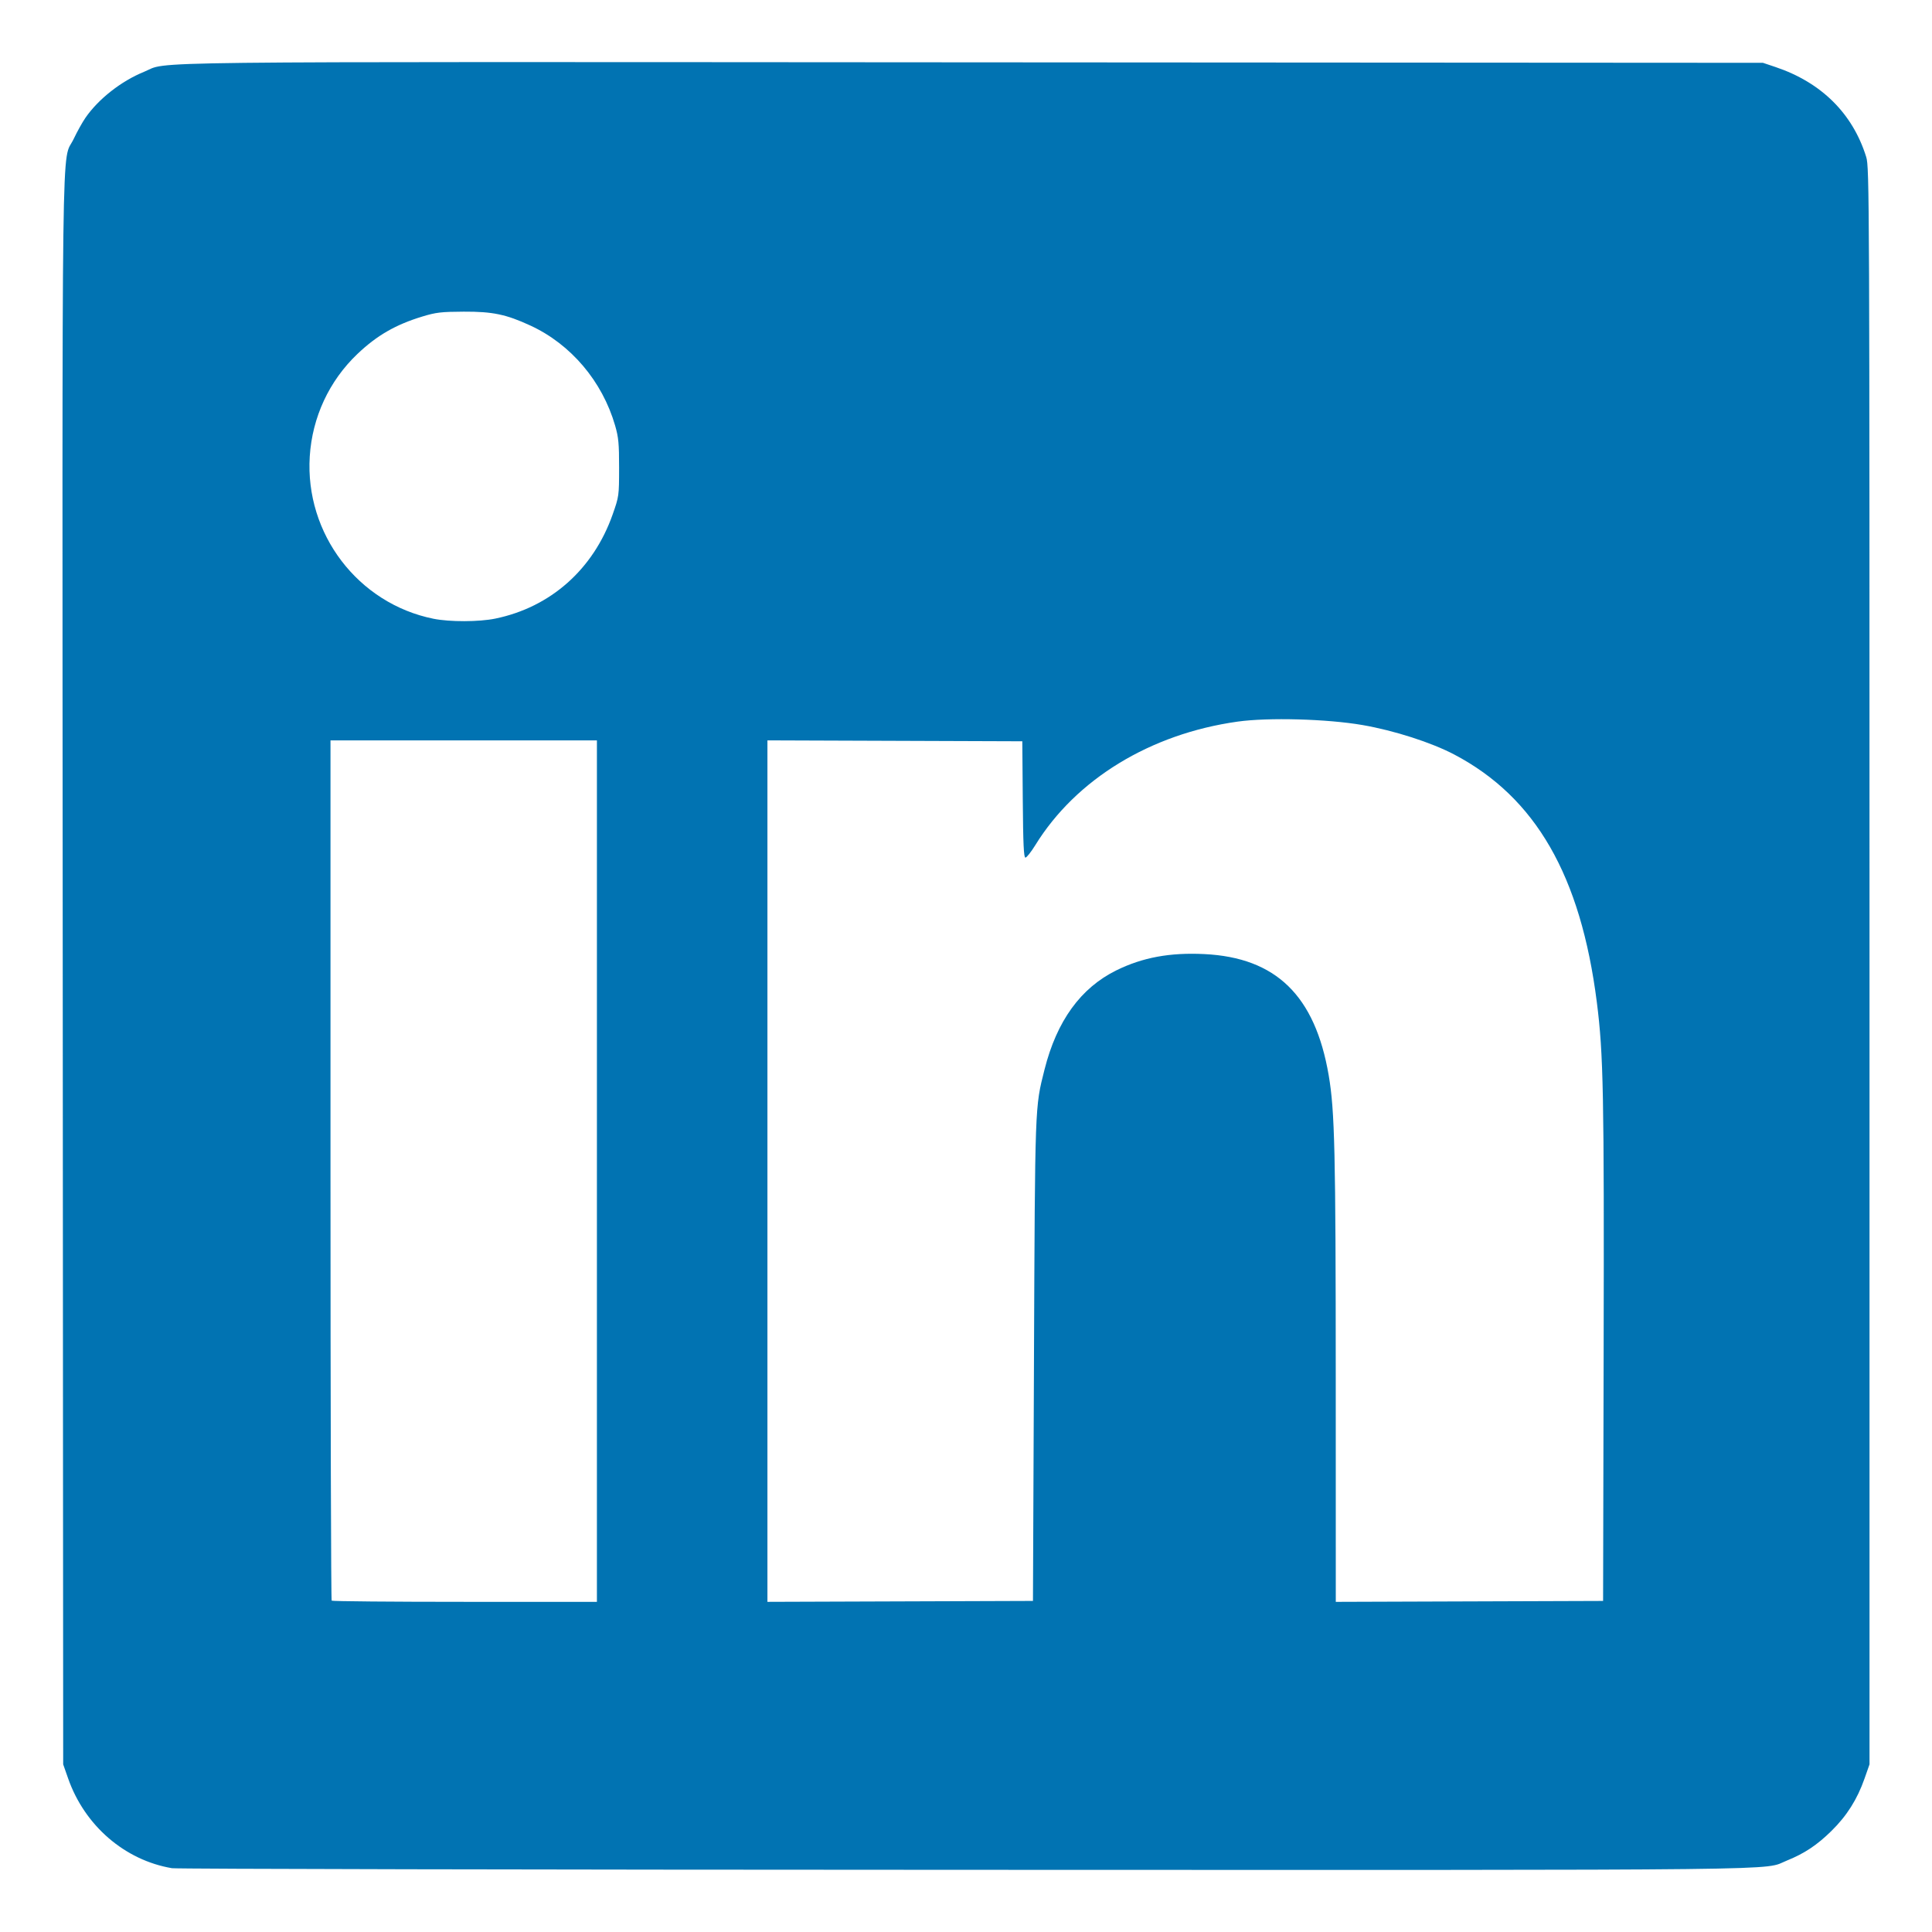
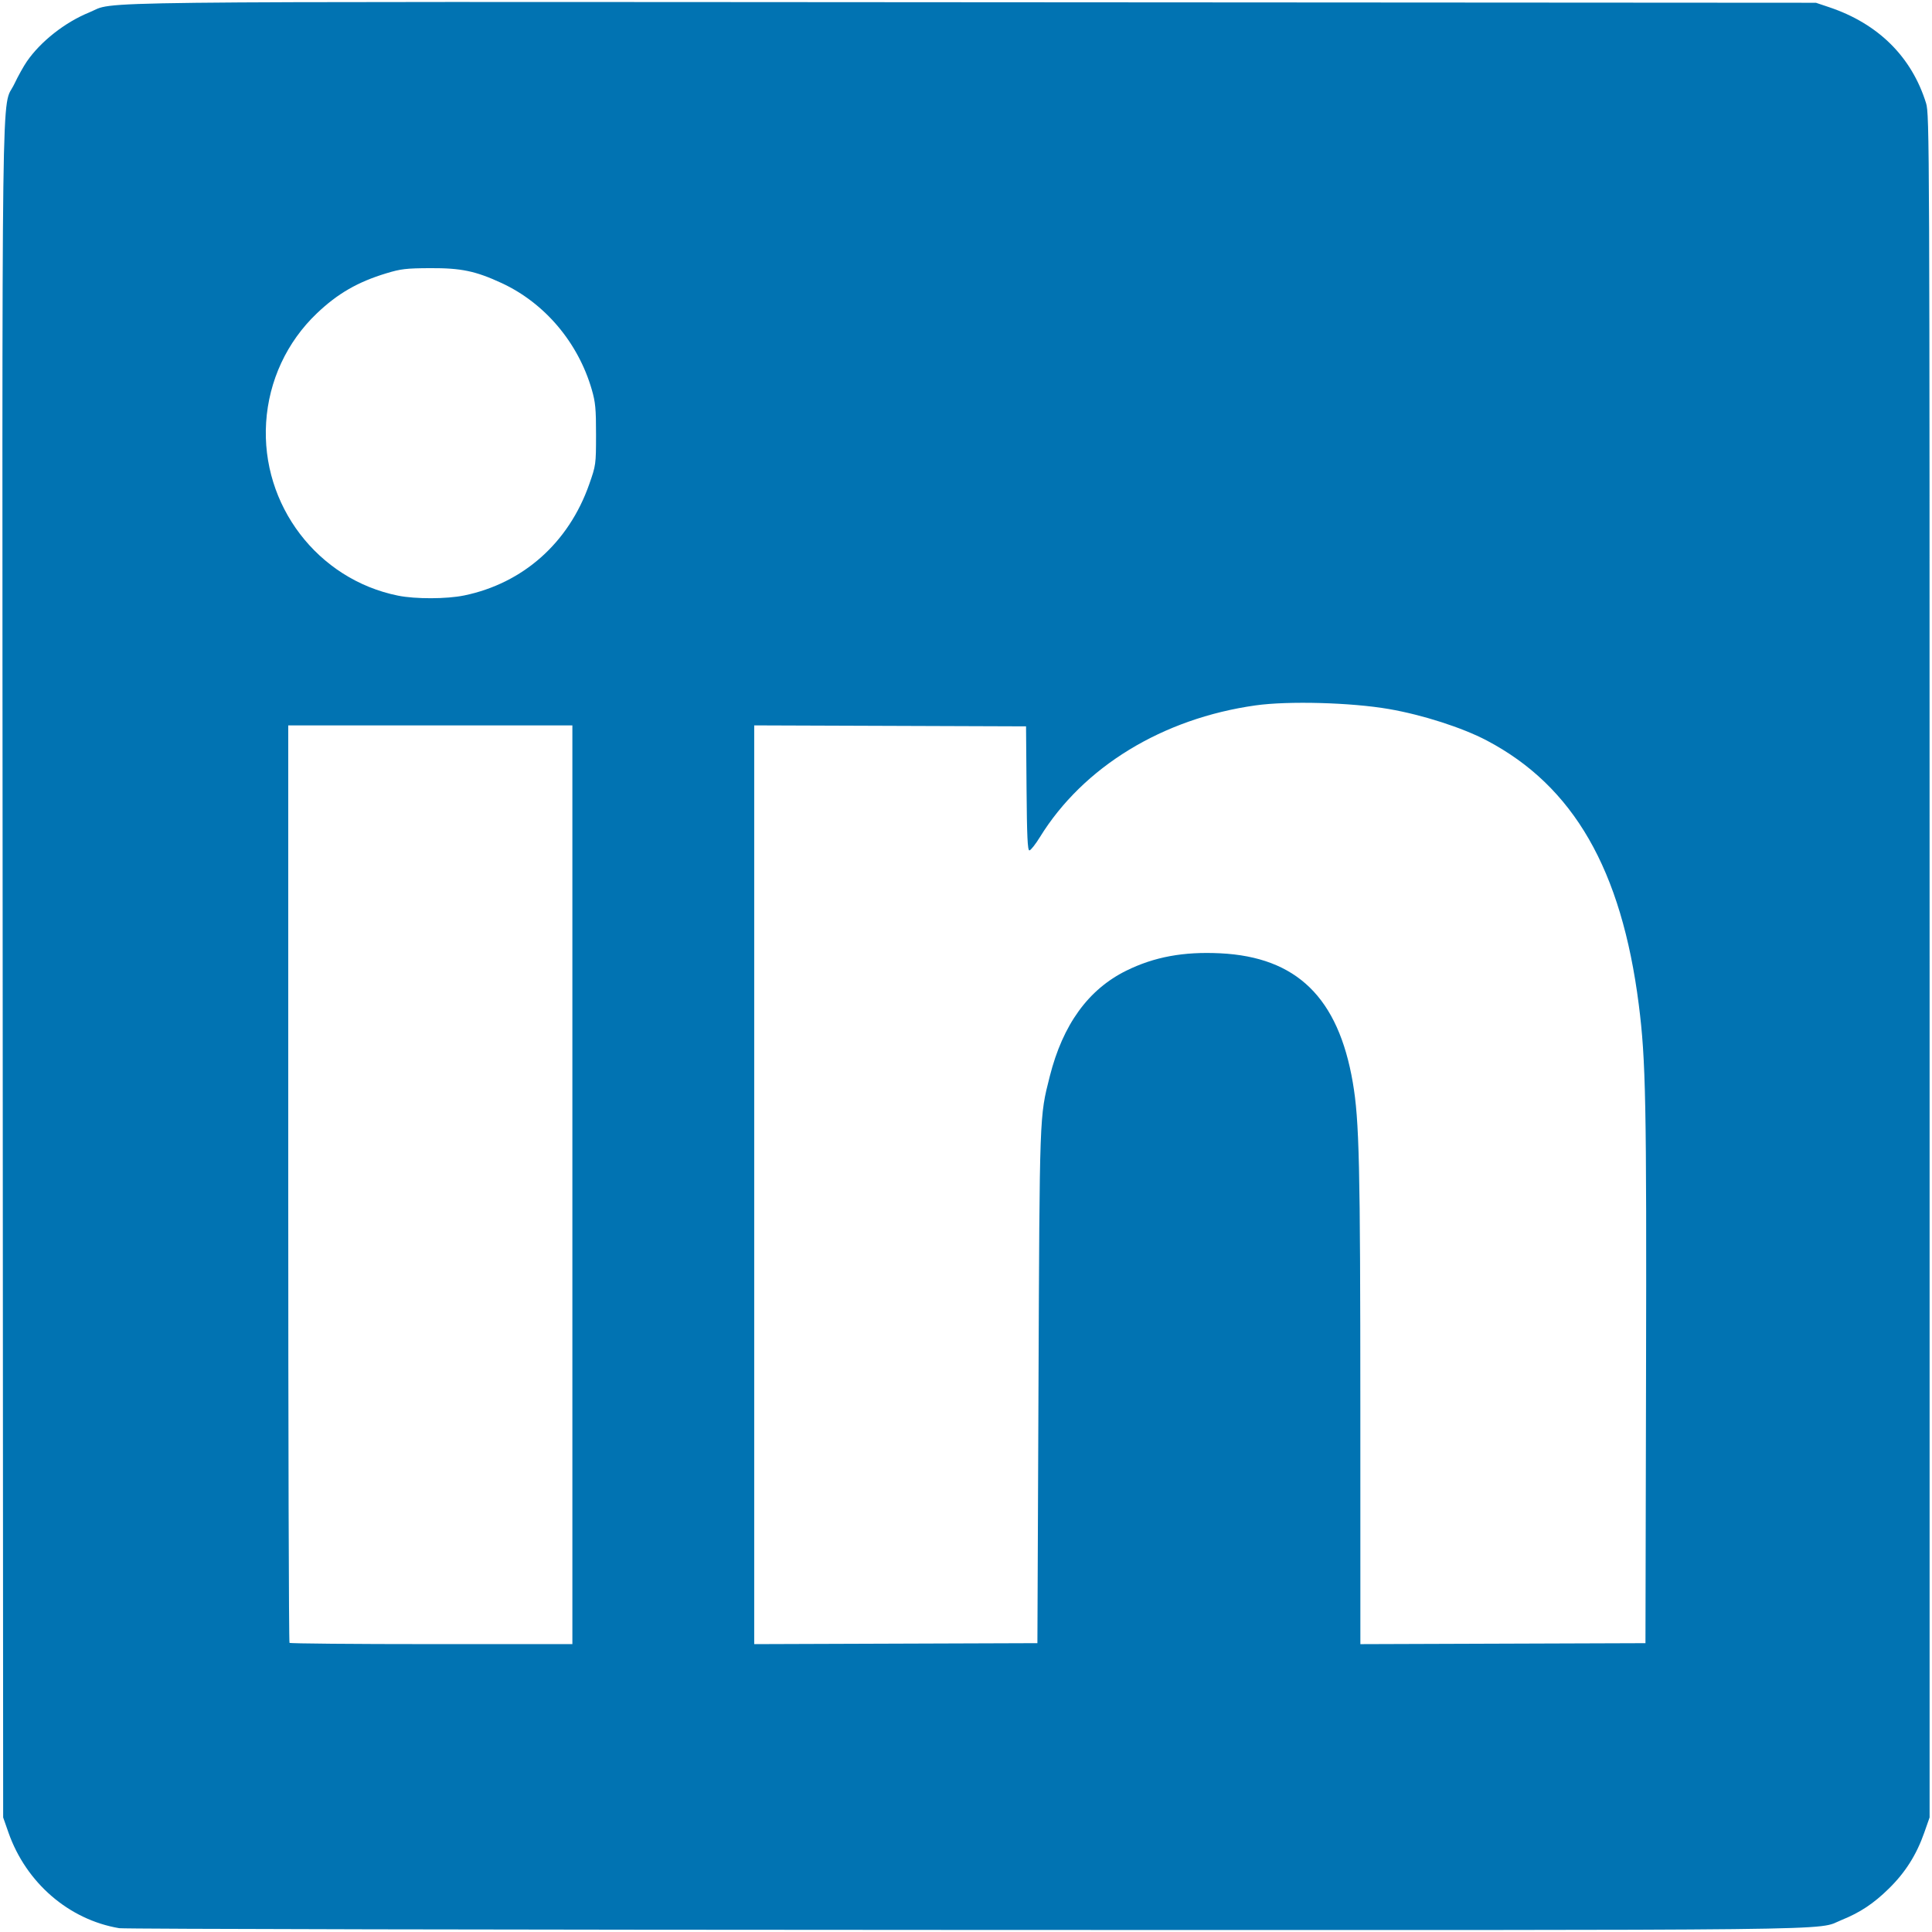
- <svg xmlns="http://www.w3.org/2000/svg" width="500" height="500" viewBox="0 0 500 500" id="svg2" version="1.1">
+ <svg xmlns="http://www.w3.org/2000/svg" version="1.1" id="svg2" viewBox="0 0 500 500" height="500" width="500">
  <defs id="defs4" />
-   <g id="layer1" transform="translate(0,-552.3622)">
-     <path style="fill:#0173b2" d="m 44.513,1035.851 c -12.218,-2.057 -22.594,-11.015 -26.87,-23.198 l -1.291,-3.677 -0.118,-205.369 c -0.13,-227.156 -0.377,-208.528 2.848,-215.318 0.874,-1.84 2.23,-4.278 3.014,-5.418 3.346,-4.864 9.27,-9.52 15.152,-11.91 6.869,-2.791 -9.357,-2.605 214.451,-2.467 l 204.55,0.125 3.218,1.08 c 11.89,3.991 20.011,12.036 23.505,23.282 0.831,2.674 0.857,9.073 0.857,209.377 l 0,206.619 -1.291,3.677 c -1.89,5.385 -4.58,9.642 -8.569,13.56 -3.728,3.662 -6.983,5.826 -11.52,7.658 -6.486,2.62 7.746,2.459 -212.745,2.4 -111.659,-0.03 -203.996,-0.219 -205.193,-0.421 z m 109.968,-180.403 0,-111.468 -34.475,0 -34.475,0 0,111.162 c 0,61.139 0.138,111.3 0.306,111.468 0.169,0.169 15.682,0.306 34.475,0.306 l 34.168,0 0,-111.468 z m 113.11,48.954 c 0.282,-66.766 0.229,-65.317 2.726,-75.226 3.176,-12.602 9.365,-21.147 18.615,-25.698 6.769,-3.331 13.851,-4.638 22.753,-4.2 18.565,0.913 28.655,10.752 32.182,31.379 1.569,9.18 1.815,19.816 1.824,78.918 l 0.009,57.346 34.59,-0.118 34.59,-0.118 0.14,-64.353 c 0.146,-66.99 -0.053,-77.202 -1.764,-90.623 -4.175,-32.747 -15.825,-52.983 -36.882,-64.069 -5.93,-3.122 -15.568,-6.22 -23.755,-7.637 -9.154,-1.584 -24.389,-2.001 -32.337,-0.886 -22.579,3.169 -41.828,14.923 -52.337,31.956 -1.097,1.778 -2.251,3.235 -2.563,3.237 -0.437,0.003 -0.596,-3.465 -0.689,-15.05 l -0.121,-15.054 -32.981,-0.118 -32.981,-0.118 0,111.474 0,111.474 34.36,-0.118 34.36,-0.118 0.263,-62.284 z M 128.185,712.454 c 14.314,-2.944 25.385,-12.771 30.372,-26.96 1.637,-4.658 1.658,-4.81 1.664,-12.072 0.005,-6.283 -0.145,-7.876 -1.032,-10.936 -3.317,-11.444 -11.433,-21.024 -21.913,-25.866 -6.286,-2.904 -9.796,-3.636 -17.269,-3.6 -5.854,0.028 -7.157,0.181 -10.709,1.26 -6.921,2.103 -11.766,4.898 -16.809,9.698 -7.3,6.948 -11.68,16.364 -12.323,26.492 -1.272,20.024 12.5,38.097 32.026,42.026 4.206,0.846 11.772,0.827 15.993,-0.041 z" id="path3347" />
+   <g transform="translate(0,-552.3622)" id="layer1">
+     <path id="path3347" d="M 30.85,1051.376 C 17.82,1049.182 6.754,1039.628 2.194,1026.636 L 0.818,1022.714 0.692,803.689 C 0.553,561.43 0.29,581.296 3.729,574.055 c 0.932,-1.963 2.379,-4.563 3.215,-5.778 3.569,-5.187 9.886,-10.153 16.159,-12.702 7.326,-2.977 -9.979,-2.778 228.71,-2.631 l 218.151,0.134 3.432,1.152 c 12.68,4.257 21.342,12.836 25.068,24.83 0.886,2.851 0.914,9.676 0.914,223.298 v 220.357 l -1.376,3.922 c -2.016,5.743 -4.885,10.283 -9.139,14.462 -3.976,3.905 -7.448,6.213 -12.286,8.167 -6.917,2.794 8.261,2.623 -226.89,2.56 -119.083,-0.033 -217.559,-0.234 -218.836,-0.449 z M 148.13,858.978 V 740.098 H 111.363 74.597 v 118.553 c 0,65.204 0.147,118.7 0.327,118.88 0.18,0.18 16.725,0.327 36.767,0.327 h 36.44 z m 120.631,52.209 c 0.301,-71.205 0.245,-69.66 2.908,-80.228 3.387,-13.44 9.988,-22.553 19.852,-27.406 7.22,-3.552 14.772,-4.946 24.266,-4.479 19.8,0.974 30.561,11.467 34.322,33.466 1.674,9.791 1.936,21.134 1.946,84.166 l 0.009,61.159 36.89,-0.126 36.89,-0.126 0.149,-68.632 c 0.156,-71.444 -0.056,-82.335 -1.881,-96.648 -4.453,-34.924 -16.877,-56.506 -39.335,-68.329 -6.324,-3.329 -16.603,-6.634 -25.335,-8.145 -9.762,-1.689 -26.011,-2.134 -34.488,-0.945 -24.08,3.38 -44.609,15.915 -55.817,34.081 -1.17,1.897 -2.4,3.45 -2.734,3.453 -0.466,0.003 -0.636,-3.695 -0.735,-16.051 l -0.129,-16.055 -35.174,-0.126 -35.174,-0.126 v 118.886 118.886 l 36.644,-0.126 36.644,-0.126 0.281,-66.426 z M 120.086,706.476 c 15.266,-3.14 27.072,-13.62 32.391,-28.753 1.746,-4.967 1.768,-5.13 1.775,-12.875 0.005,-6.701 -0.155,-8.4 -1.101,-11.663 -3.537,-12.205 -12.193,-22.422 -23.37,-27.586 -6.704,-3.097 -10.447,-3.878 -18.418,-3.84 -6.243,0.03 -7.633,0.193 -11.421,1.344 -7.381,2.243 -12.549,5.224 -17.926,10.342 -7.785,7.41 -12.456,17.452 -13.142,28.253 -1.356,21.356 13.331,40.63 34.155,44.82 4.485,0.903 12.555,0.882 17.056,-0.044 z" style="fill:#0173b2;stroke-width:1.066" />
  </g>
</svg>
